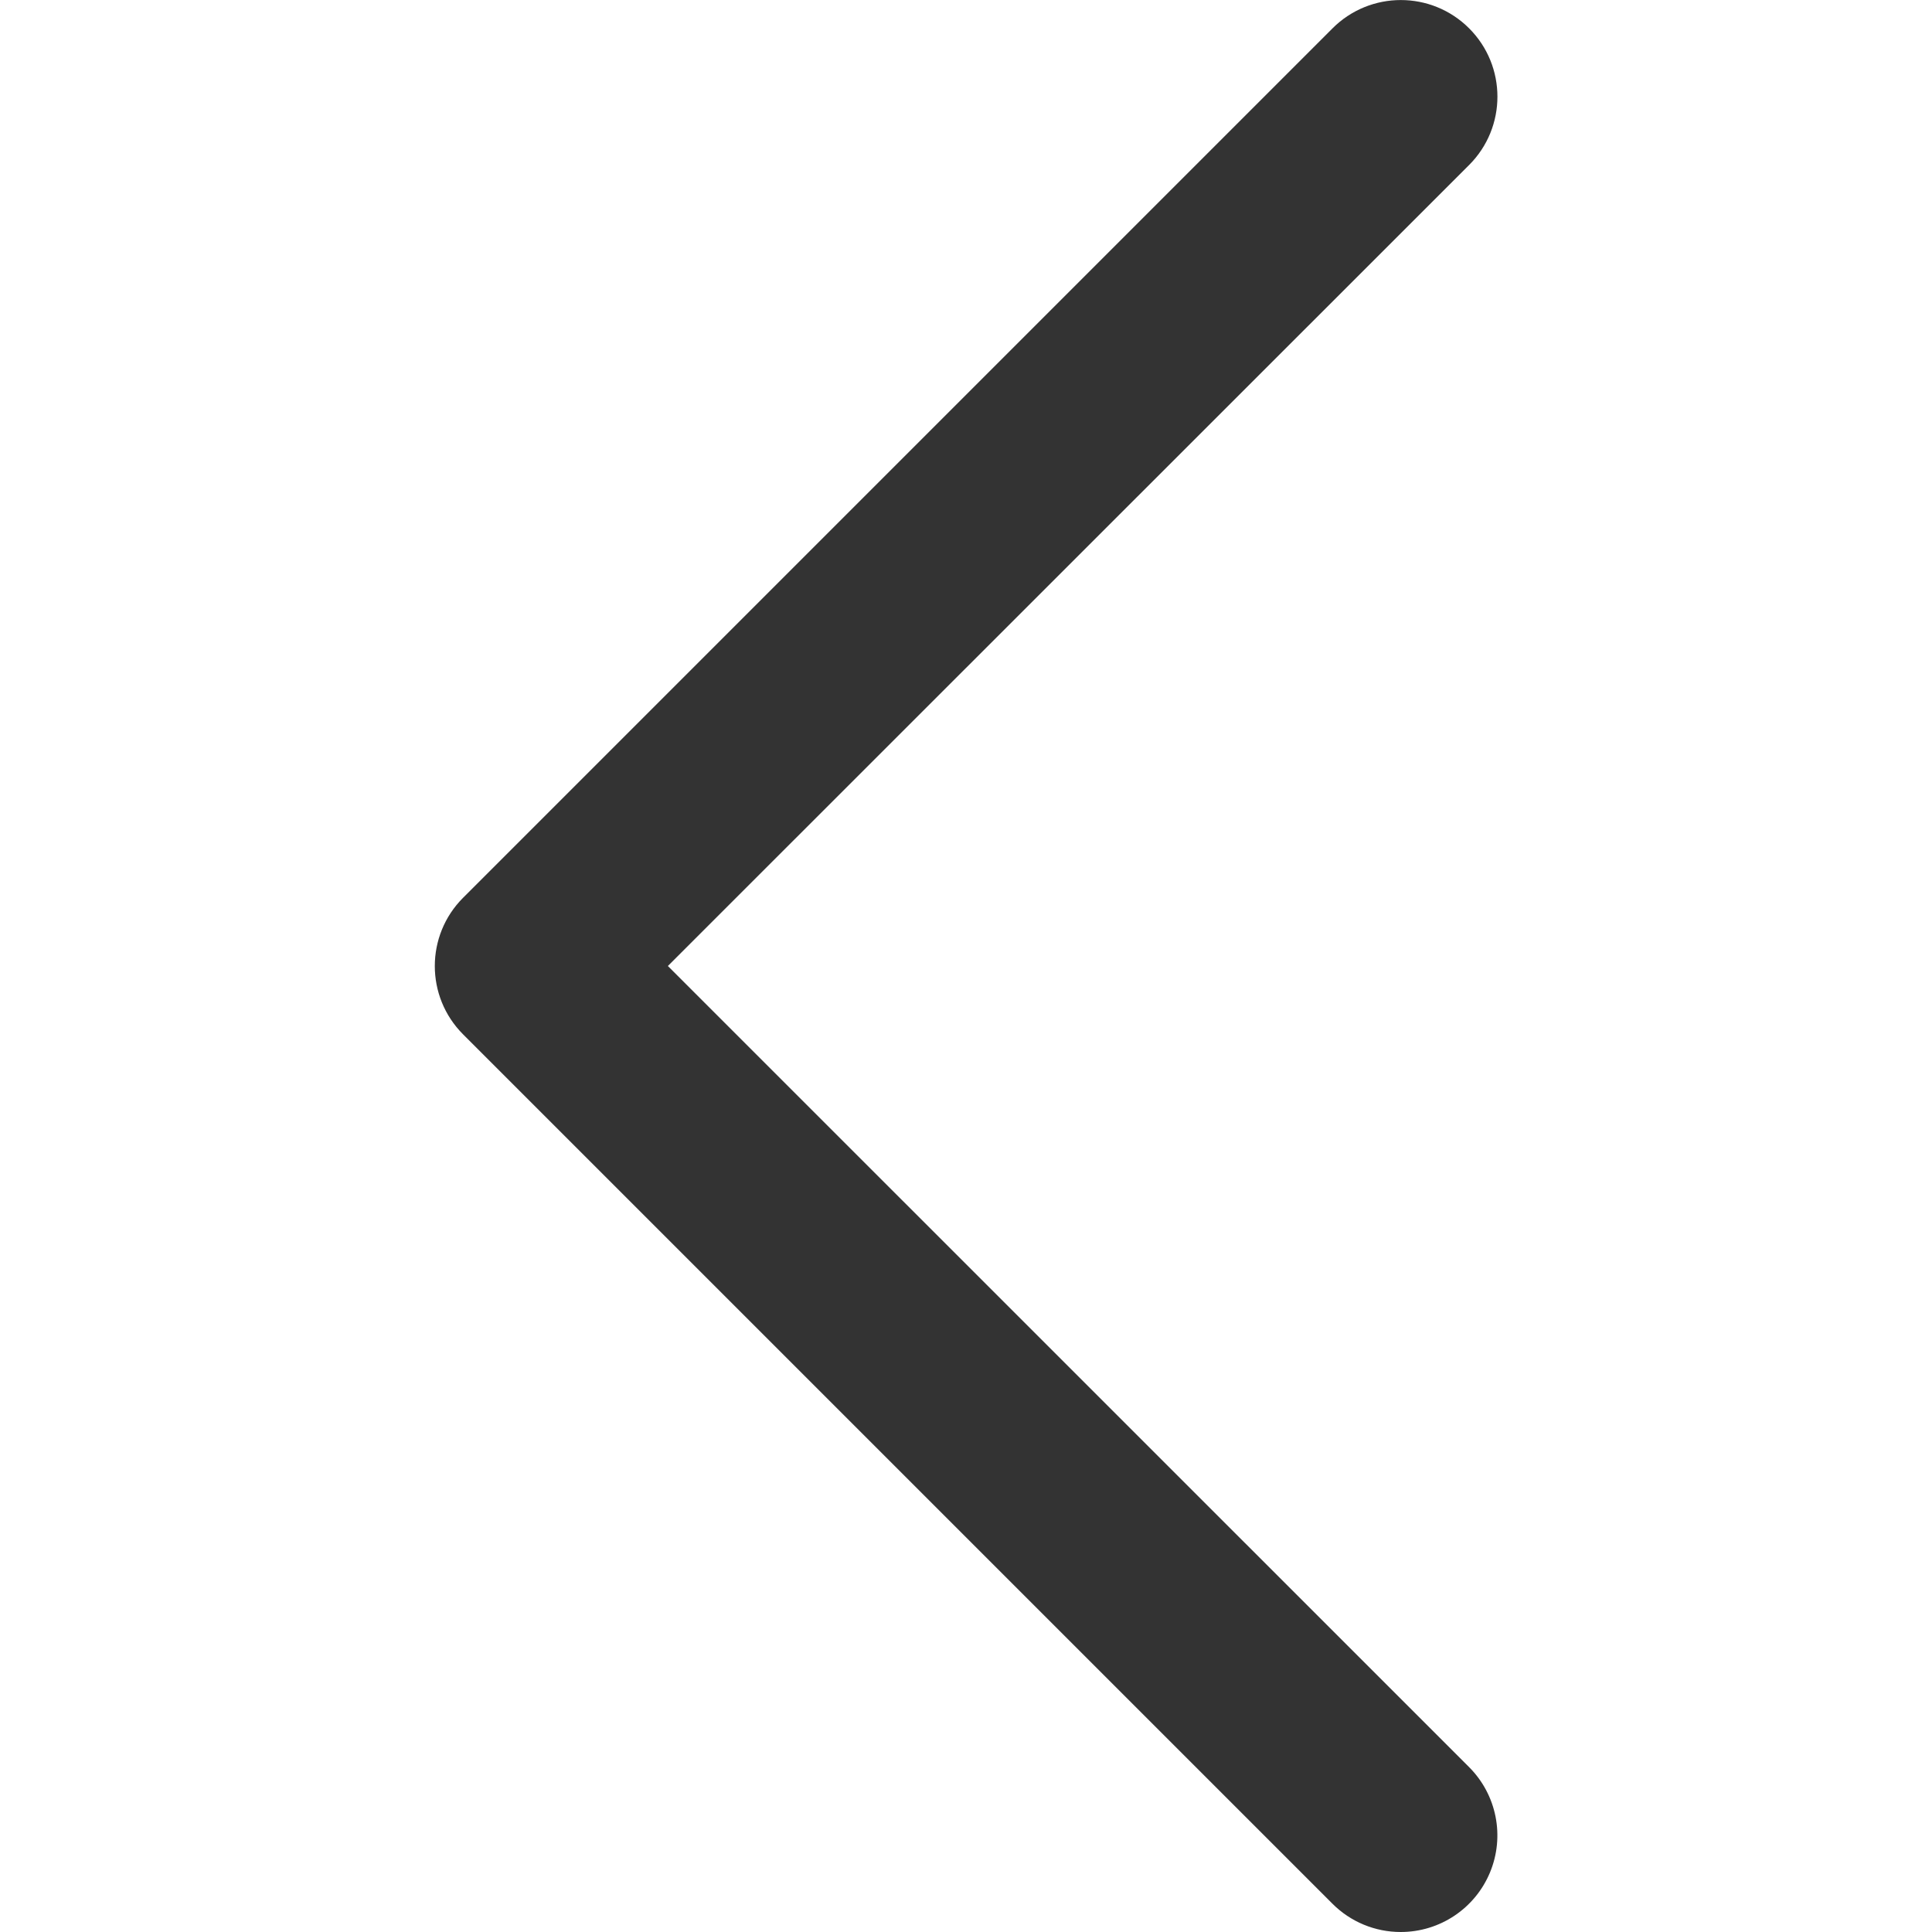
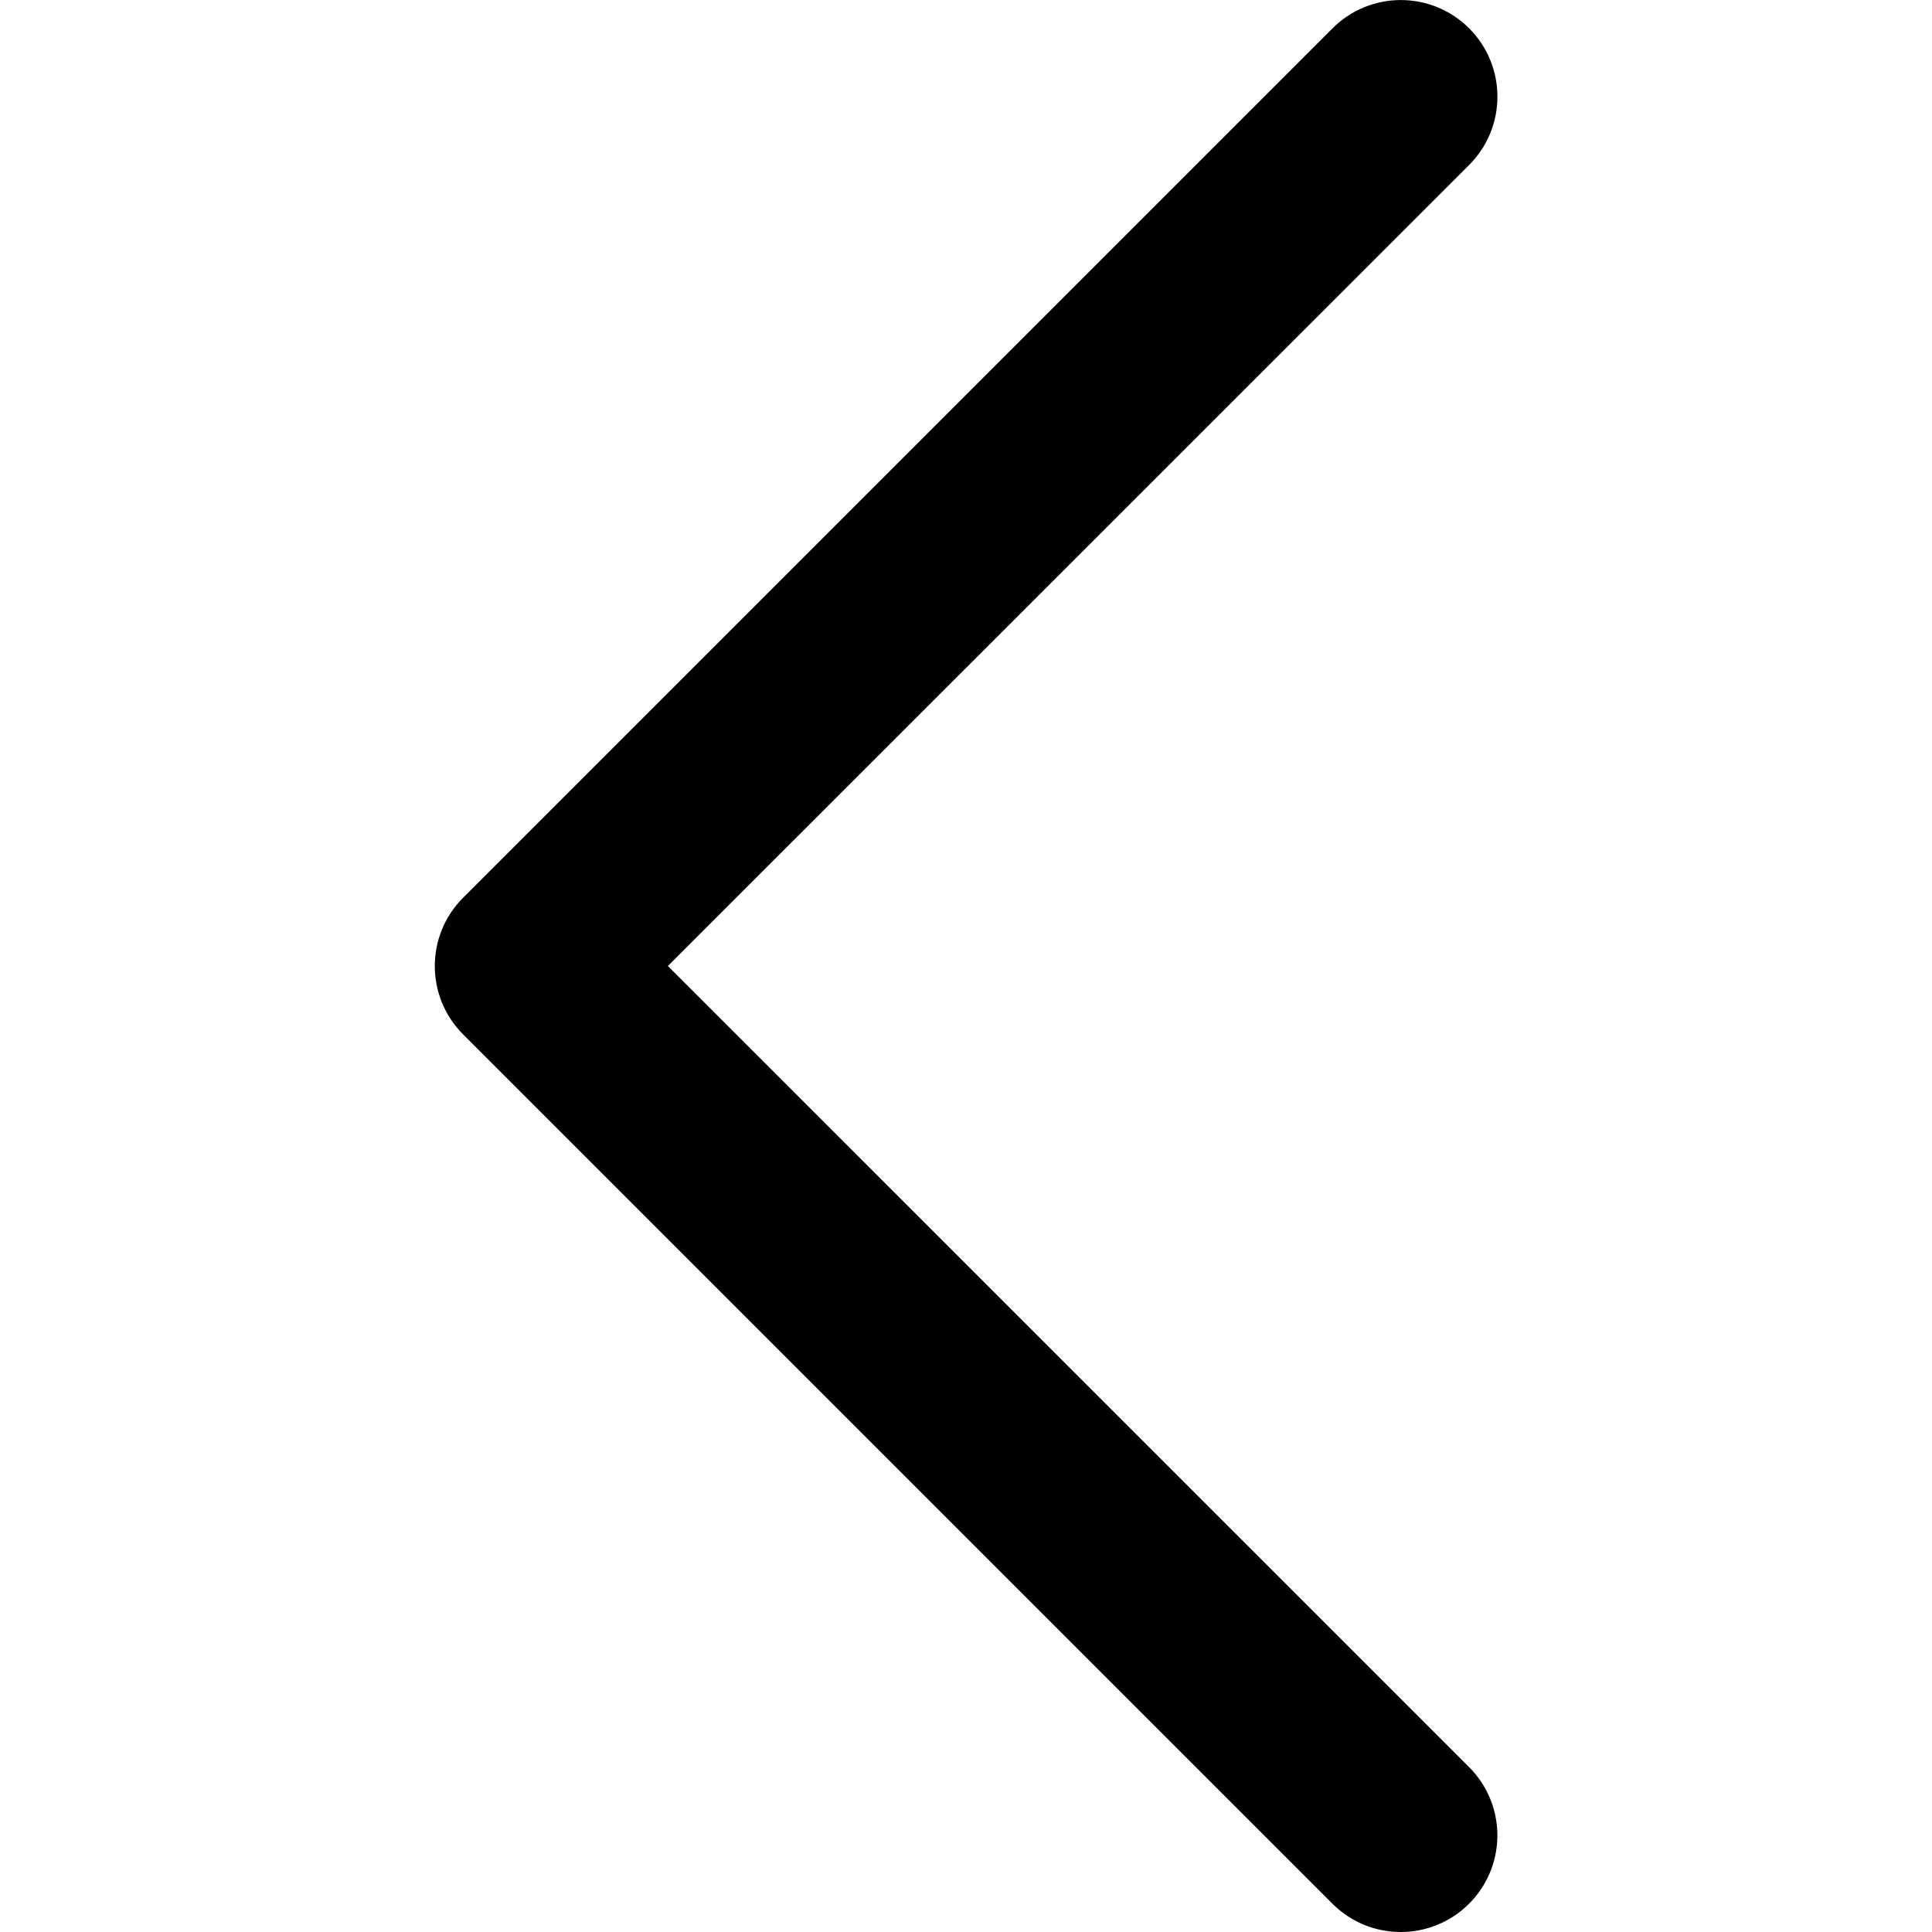
<svg xmlns="http://www.w3.org/2000/svg" viewBox="0 0 16 16">
-   <path fill="#333" d="M11.6 16a.797.797 0 0 1-.565-.234l-7.2-7.2a.8.8 0 0 1 0-1.131l7.2-7.2a.8.8 0 1 1 1.132 1.131L5.531 8l6.635 6.634A.8.8 0 0 1 11.6 16z" />
+   <path fill="currentColor" d="M11.6 16a.797.797 0 0 1-.565-.234l-7.2-7.2a.8.8 0 0 1 0-1.131l7.2-7.2a.8.8 0 1 1 1.132 1.131L5.531 8l6.635 6.634A.8.8 0 0 1 11.6 16z" />
</svg>
